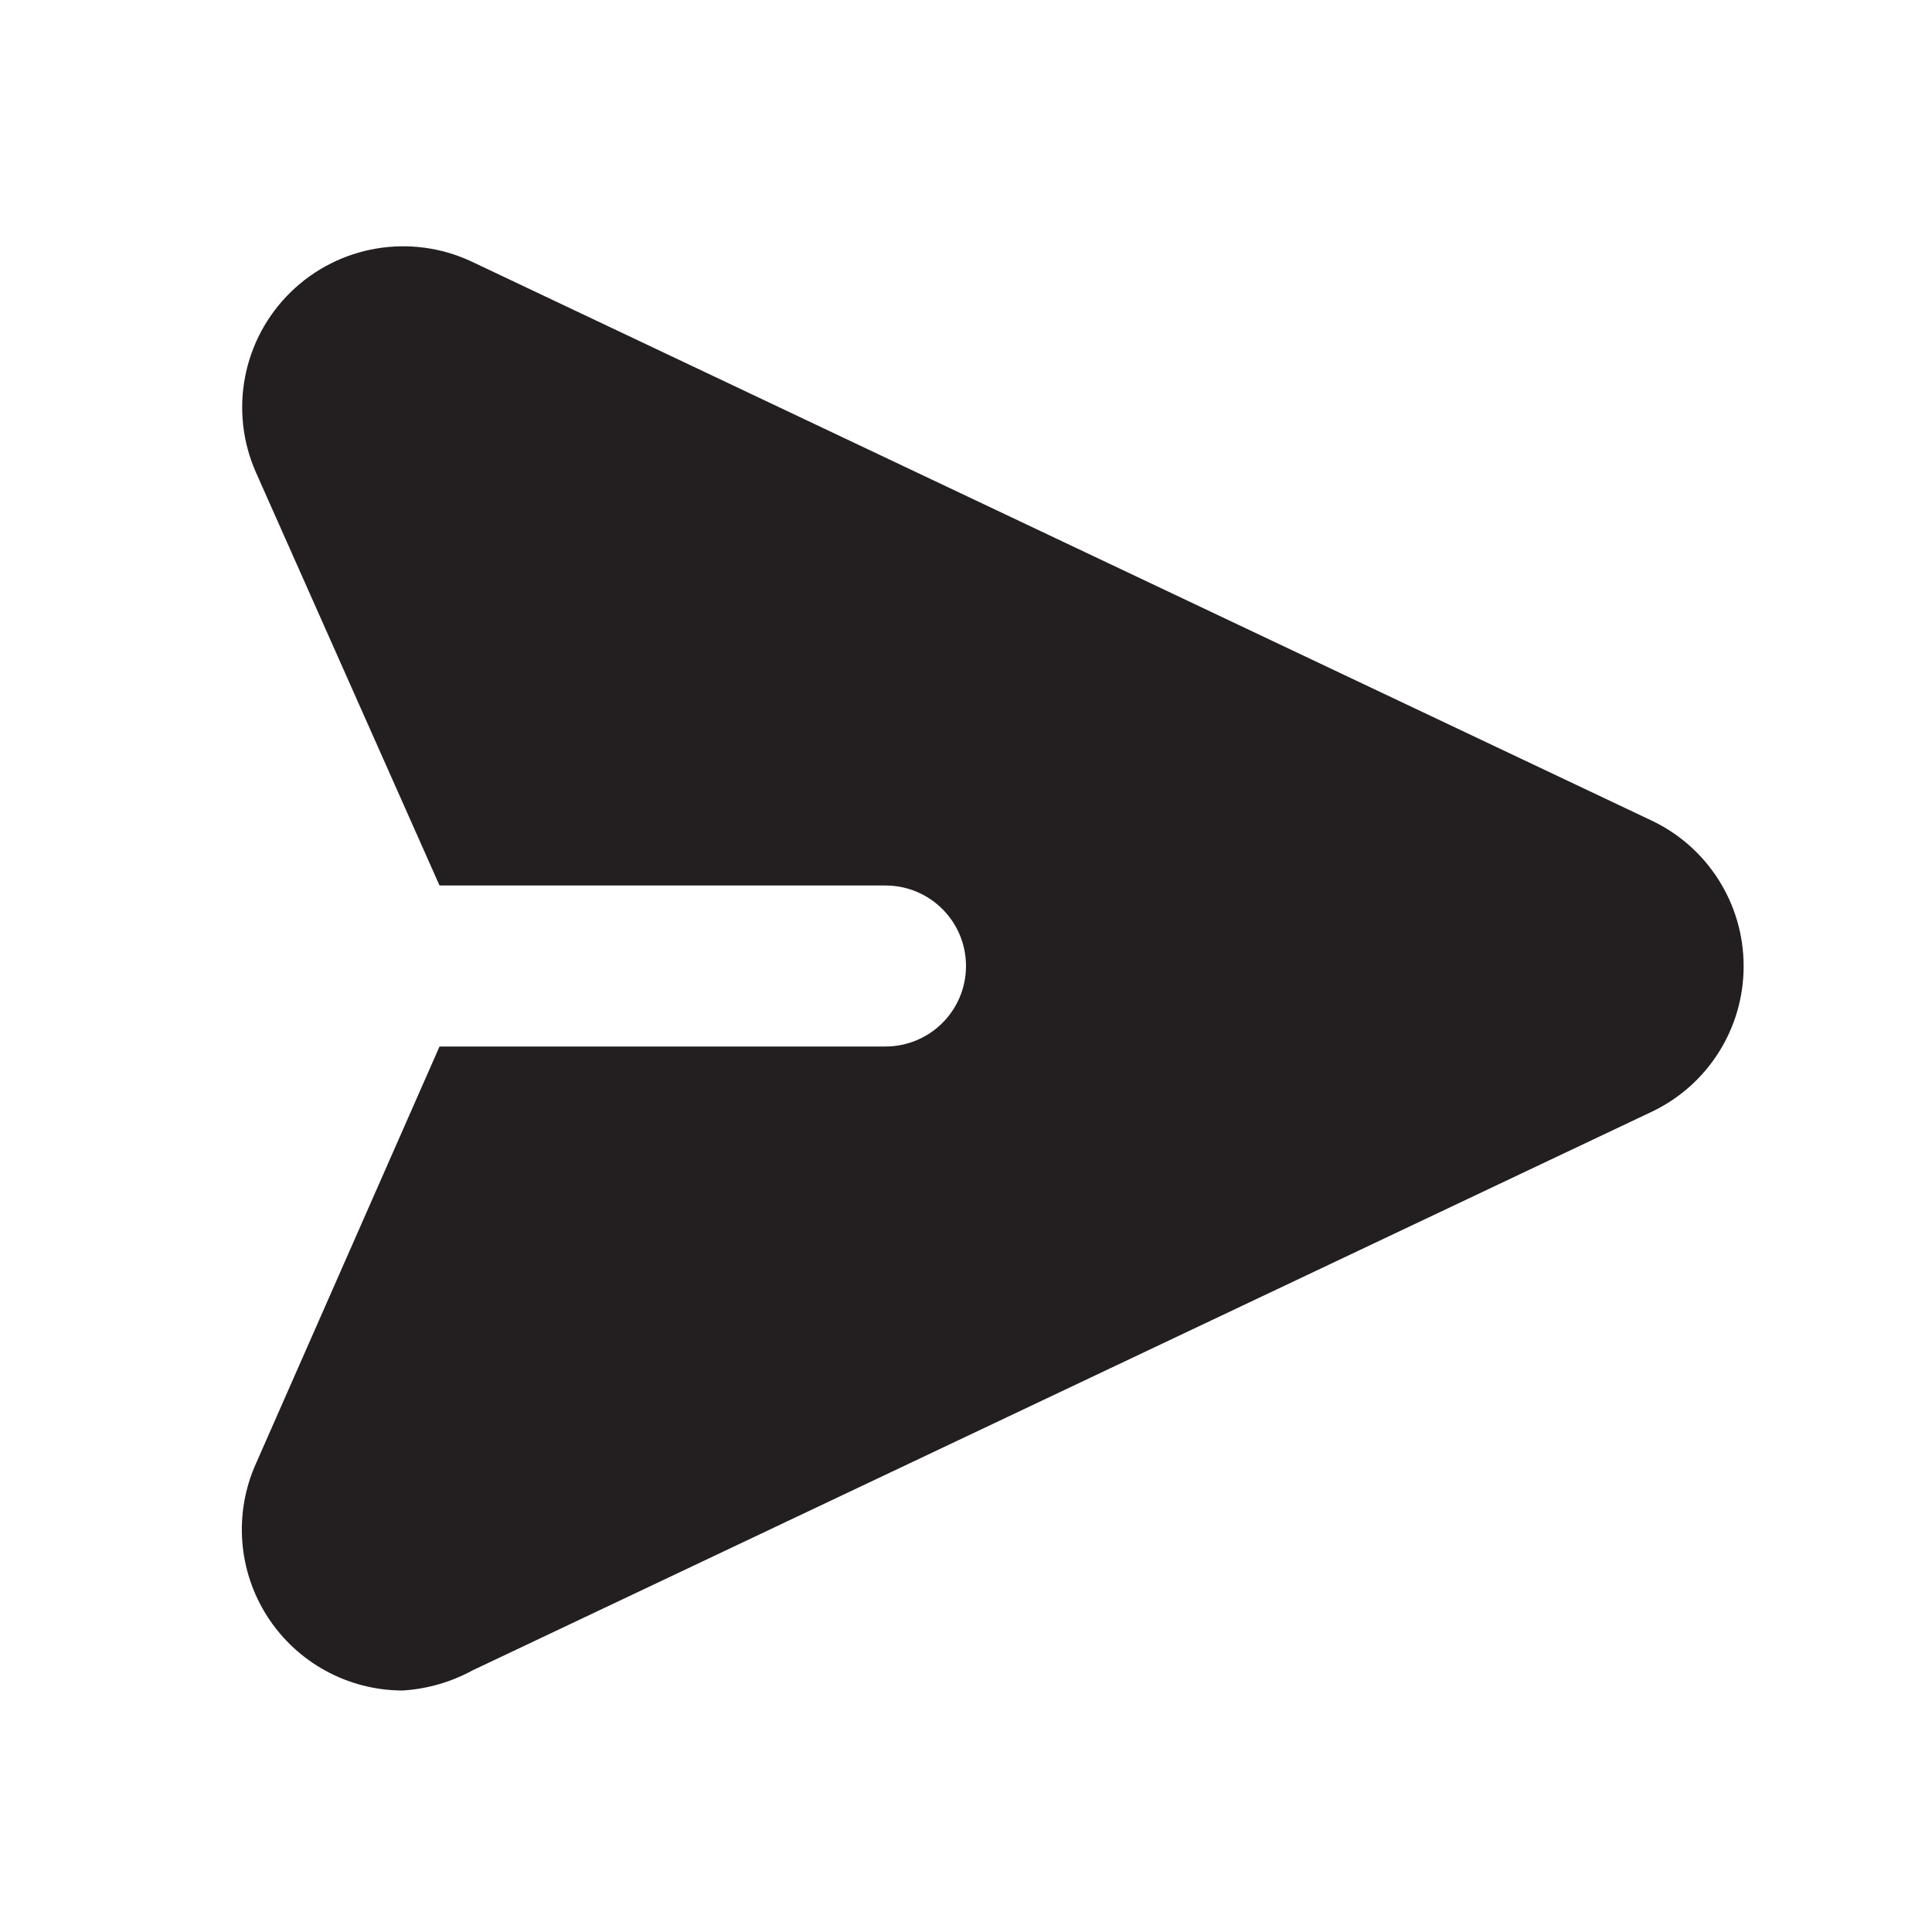
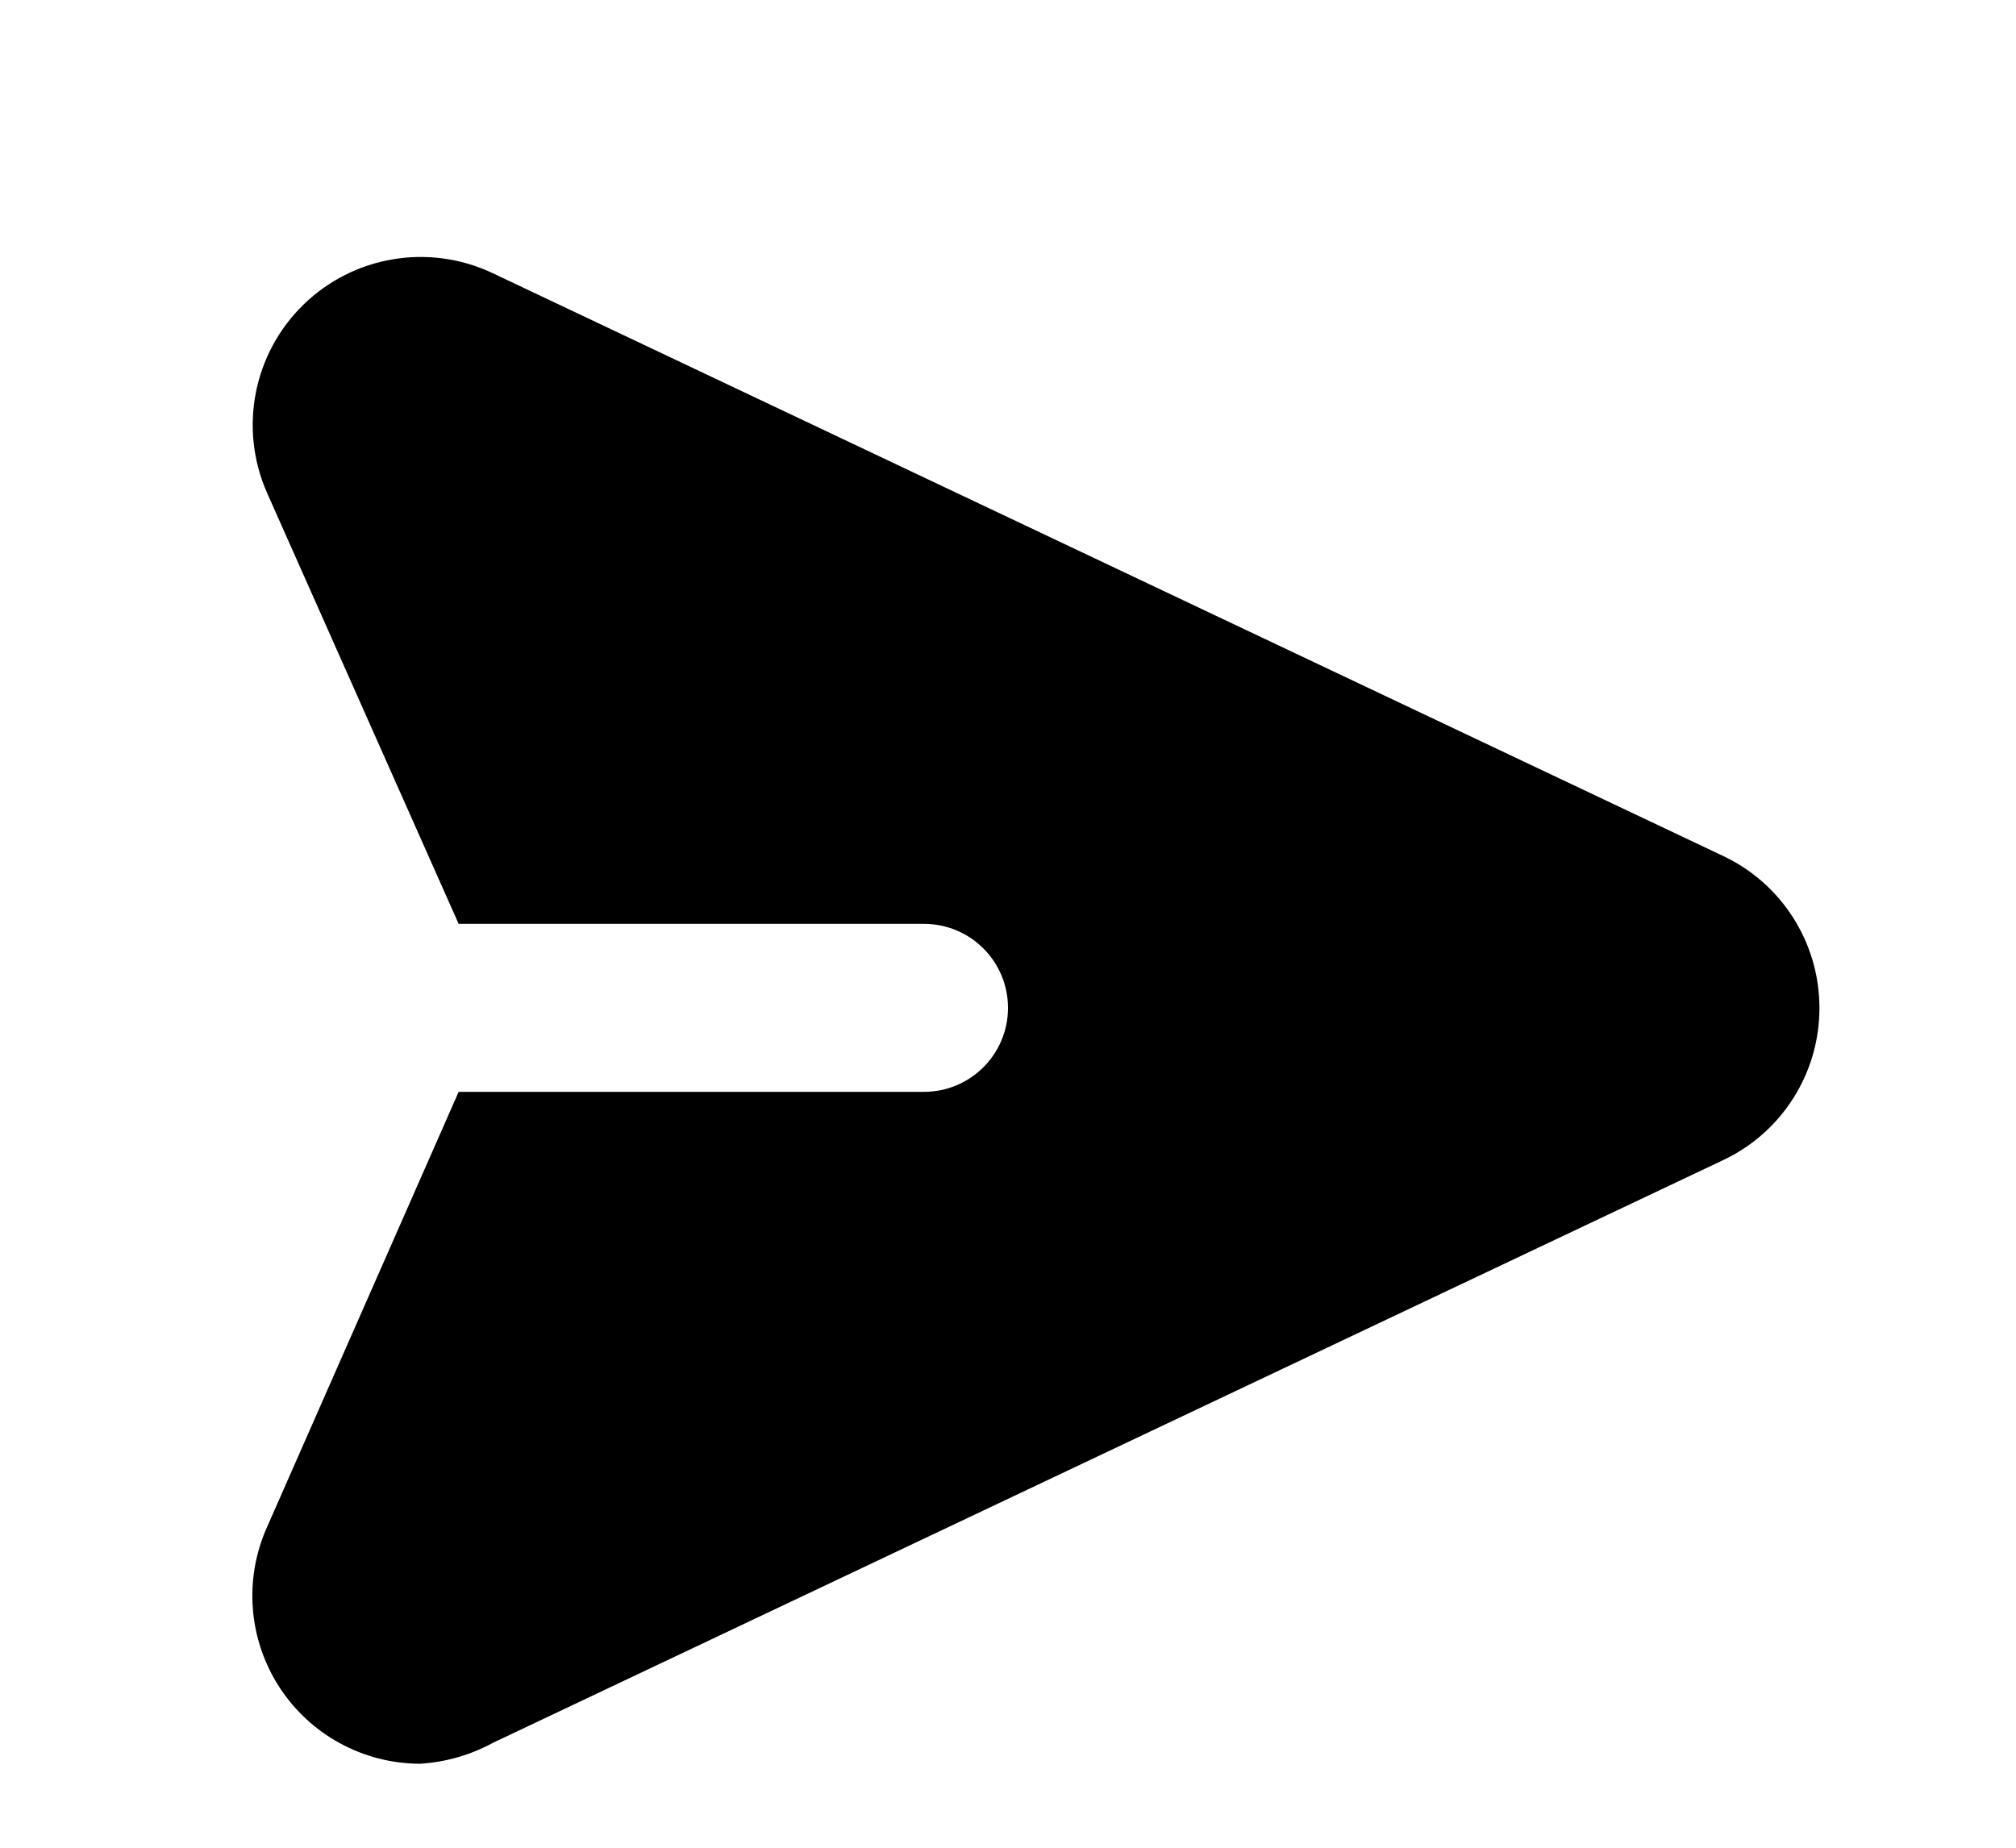
- <svg xmlns="http://www.w3.org/2000/svg" viewBox="0 0 24 24" id="send" class="icon glyph" fill="#000000">
-   <g id="SVGRepo_bgCarrier" stroke-width="0" />
+ <svg xmlns="http://www.w3.org/2000/svg" viewBox="0 0 24 22" id="send" class="icon glyph" fill="currentColor">
+   <g id="SVGRepo_bgCarrier" stroke-width="0">
+ </g>
  <g id="SVGRepo_tracerCarrier" stroke-linecap="round" stroke-linejoin="round" />
  <g id="SVGRepo_iconCarrier">
-     <path d="M21.66,12a2,2,0,0,1-1.14,1.81L5.87,20.75A2.08,2.08,0,0,1,5,21a2,2,0,0,1-1.82-2.82L5.46,13H11a1,1,0,0,0,0-2H5.46L3.18,5.87A2,2,0,0,1,5.86,3.25h0l14.65,6.94A2,2,0,0,1,21.66,12Z" style="fill:#231f20">
+     <path d="M21.66,12a2,2,0,0,1-1.14,1.81L5.87,20.75A2.08,2.08,0,0,1,5,21a2,2,0,0,1-1.82-2.82L5.46,13H11a1,1,0,0,0,0-2H5.46L3.18,5.87A2,2,0,0,1,5.86,3.25h0l14.65,6.94A2,2,0,0,1,21.66,12Z" style="fill:currentColor">
</path>
  </g>
</svg>
